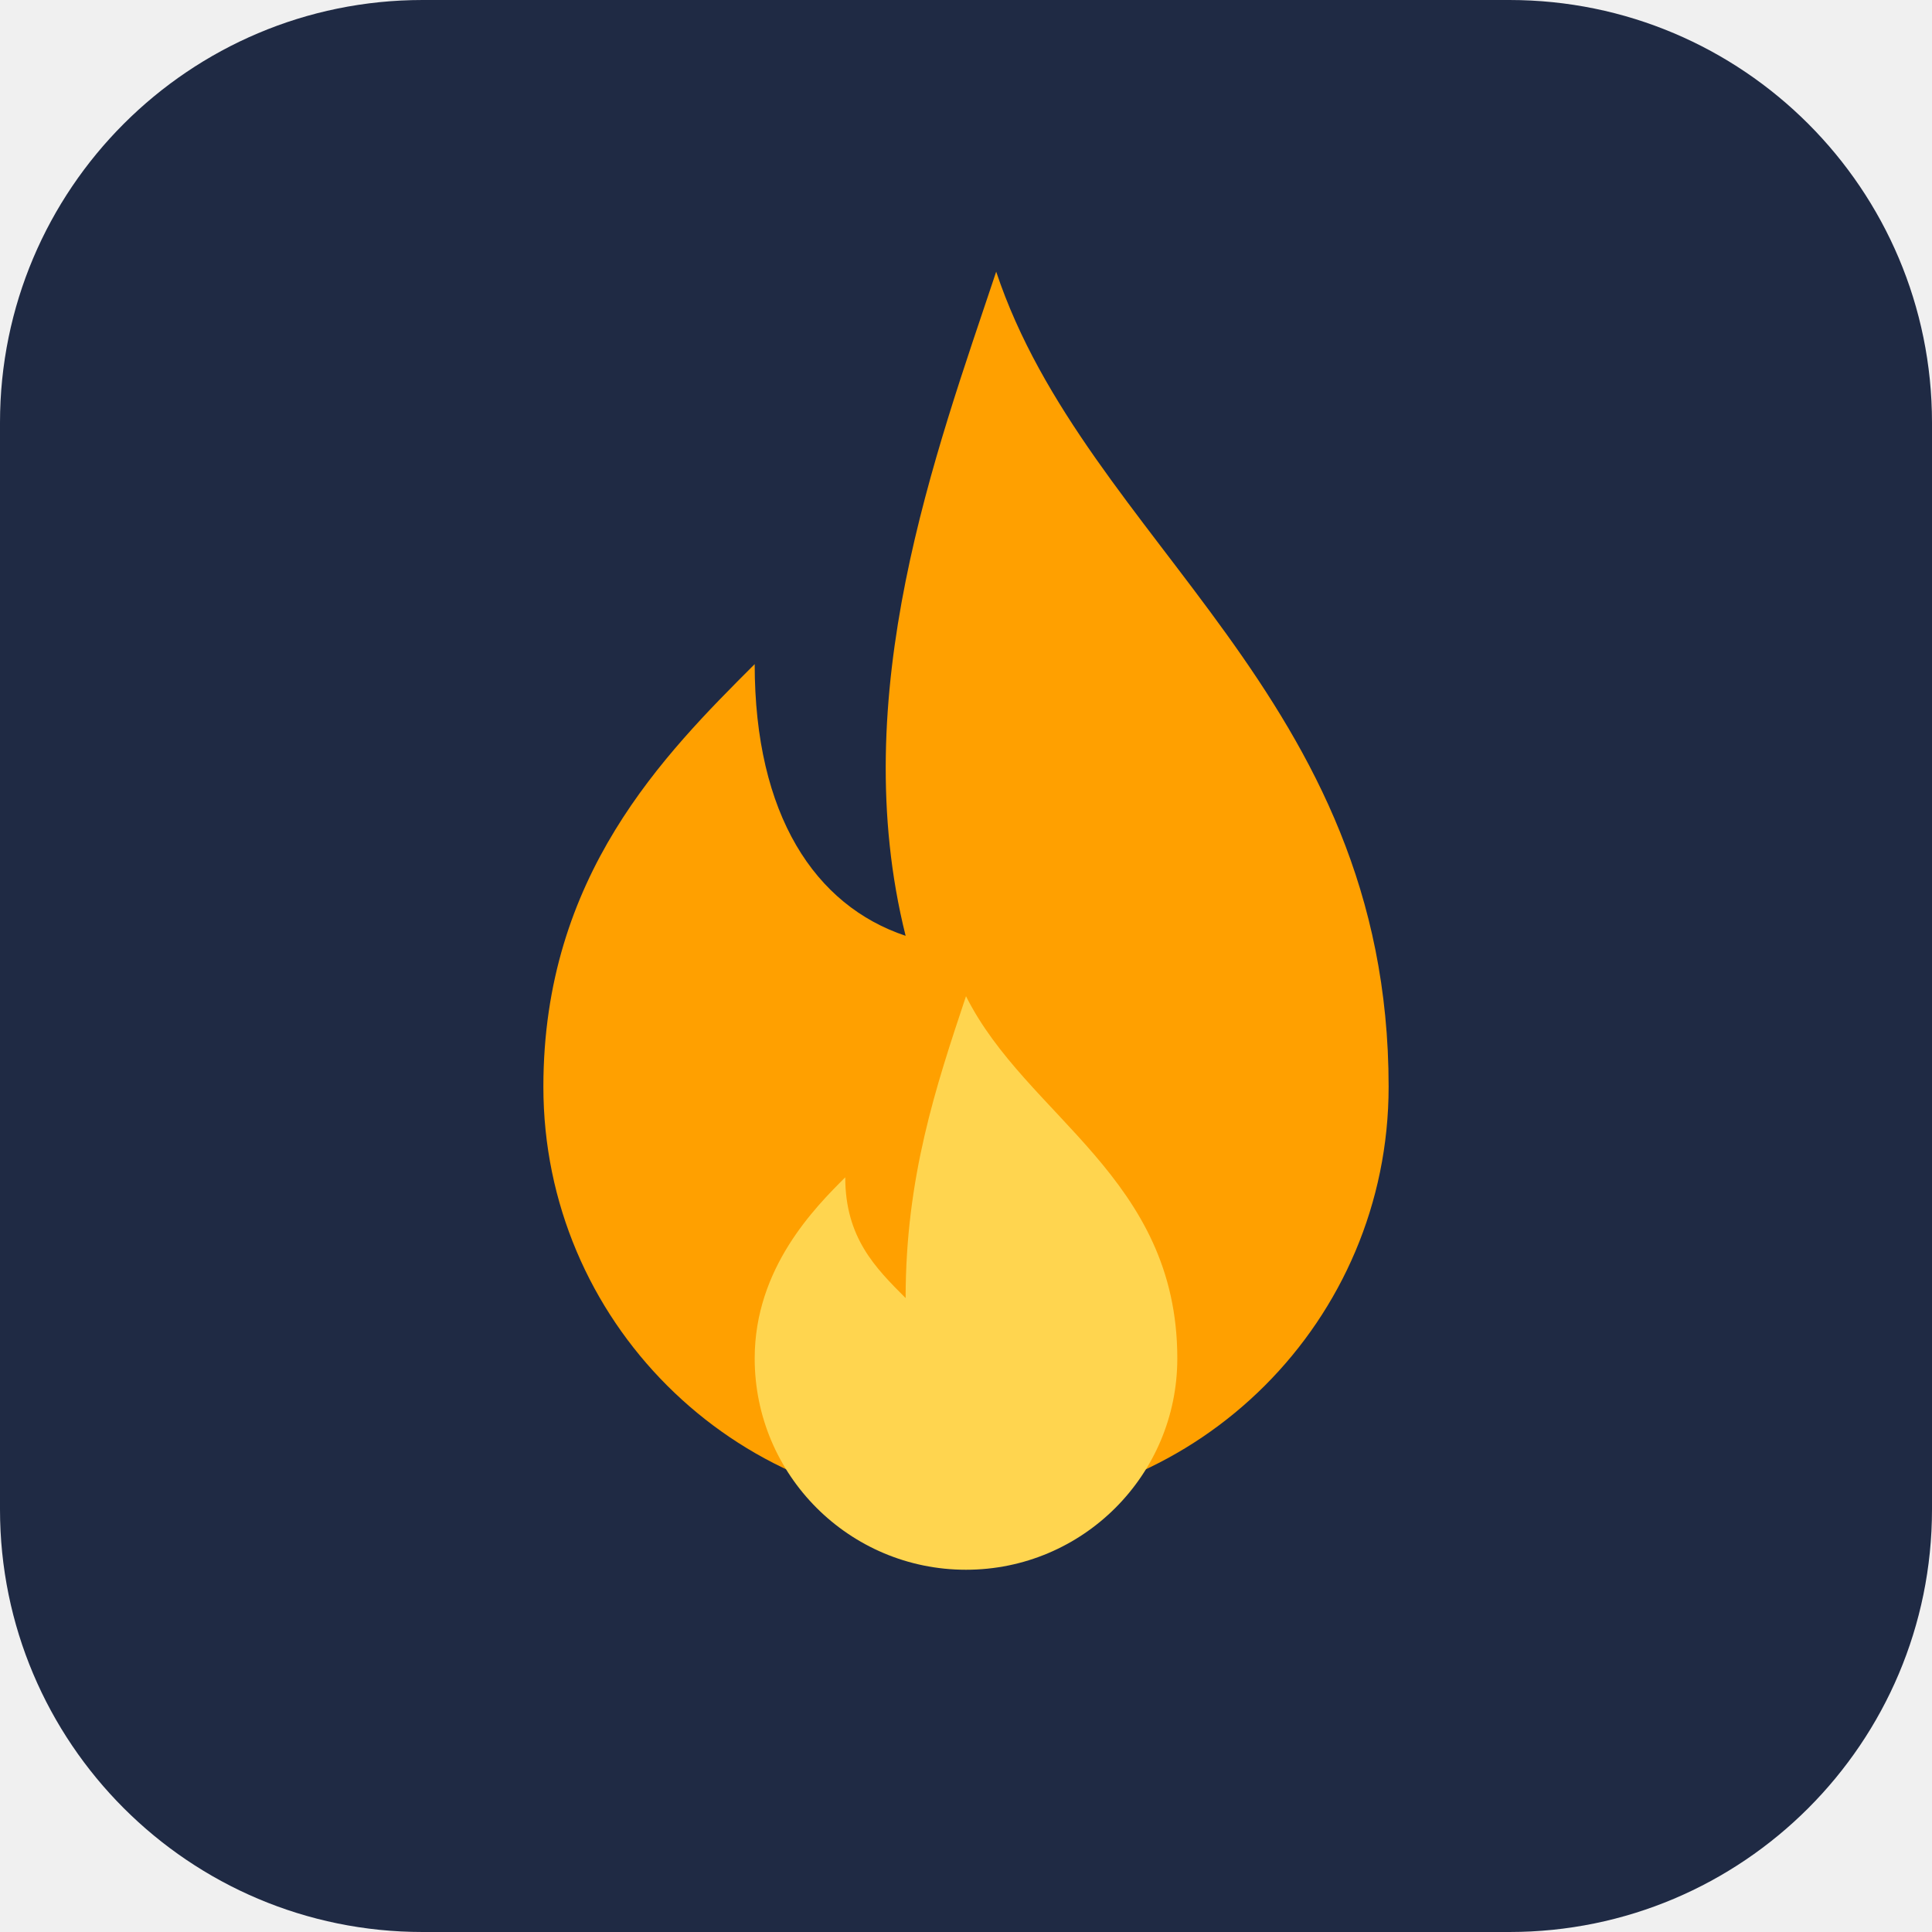
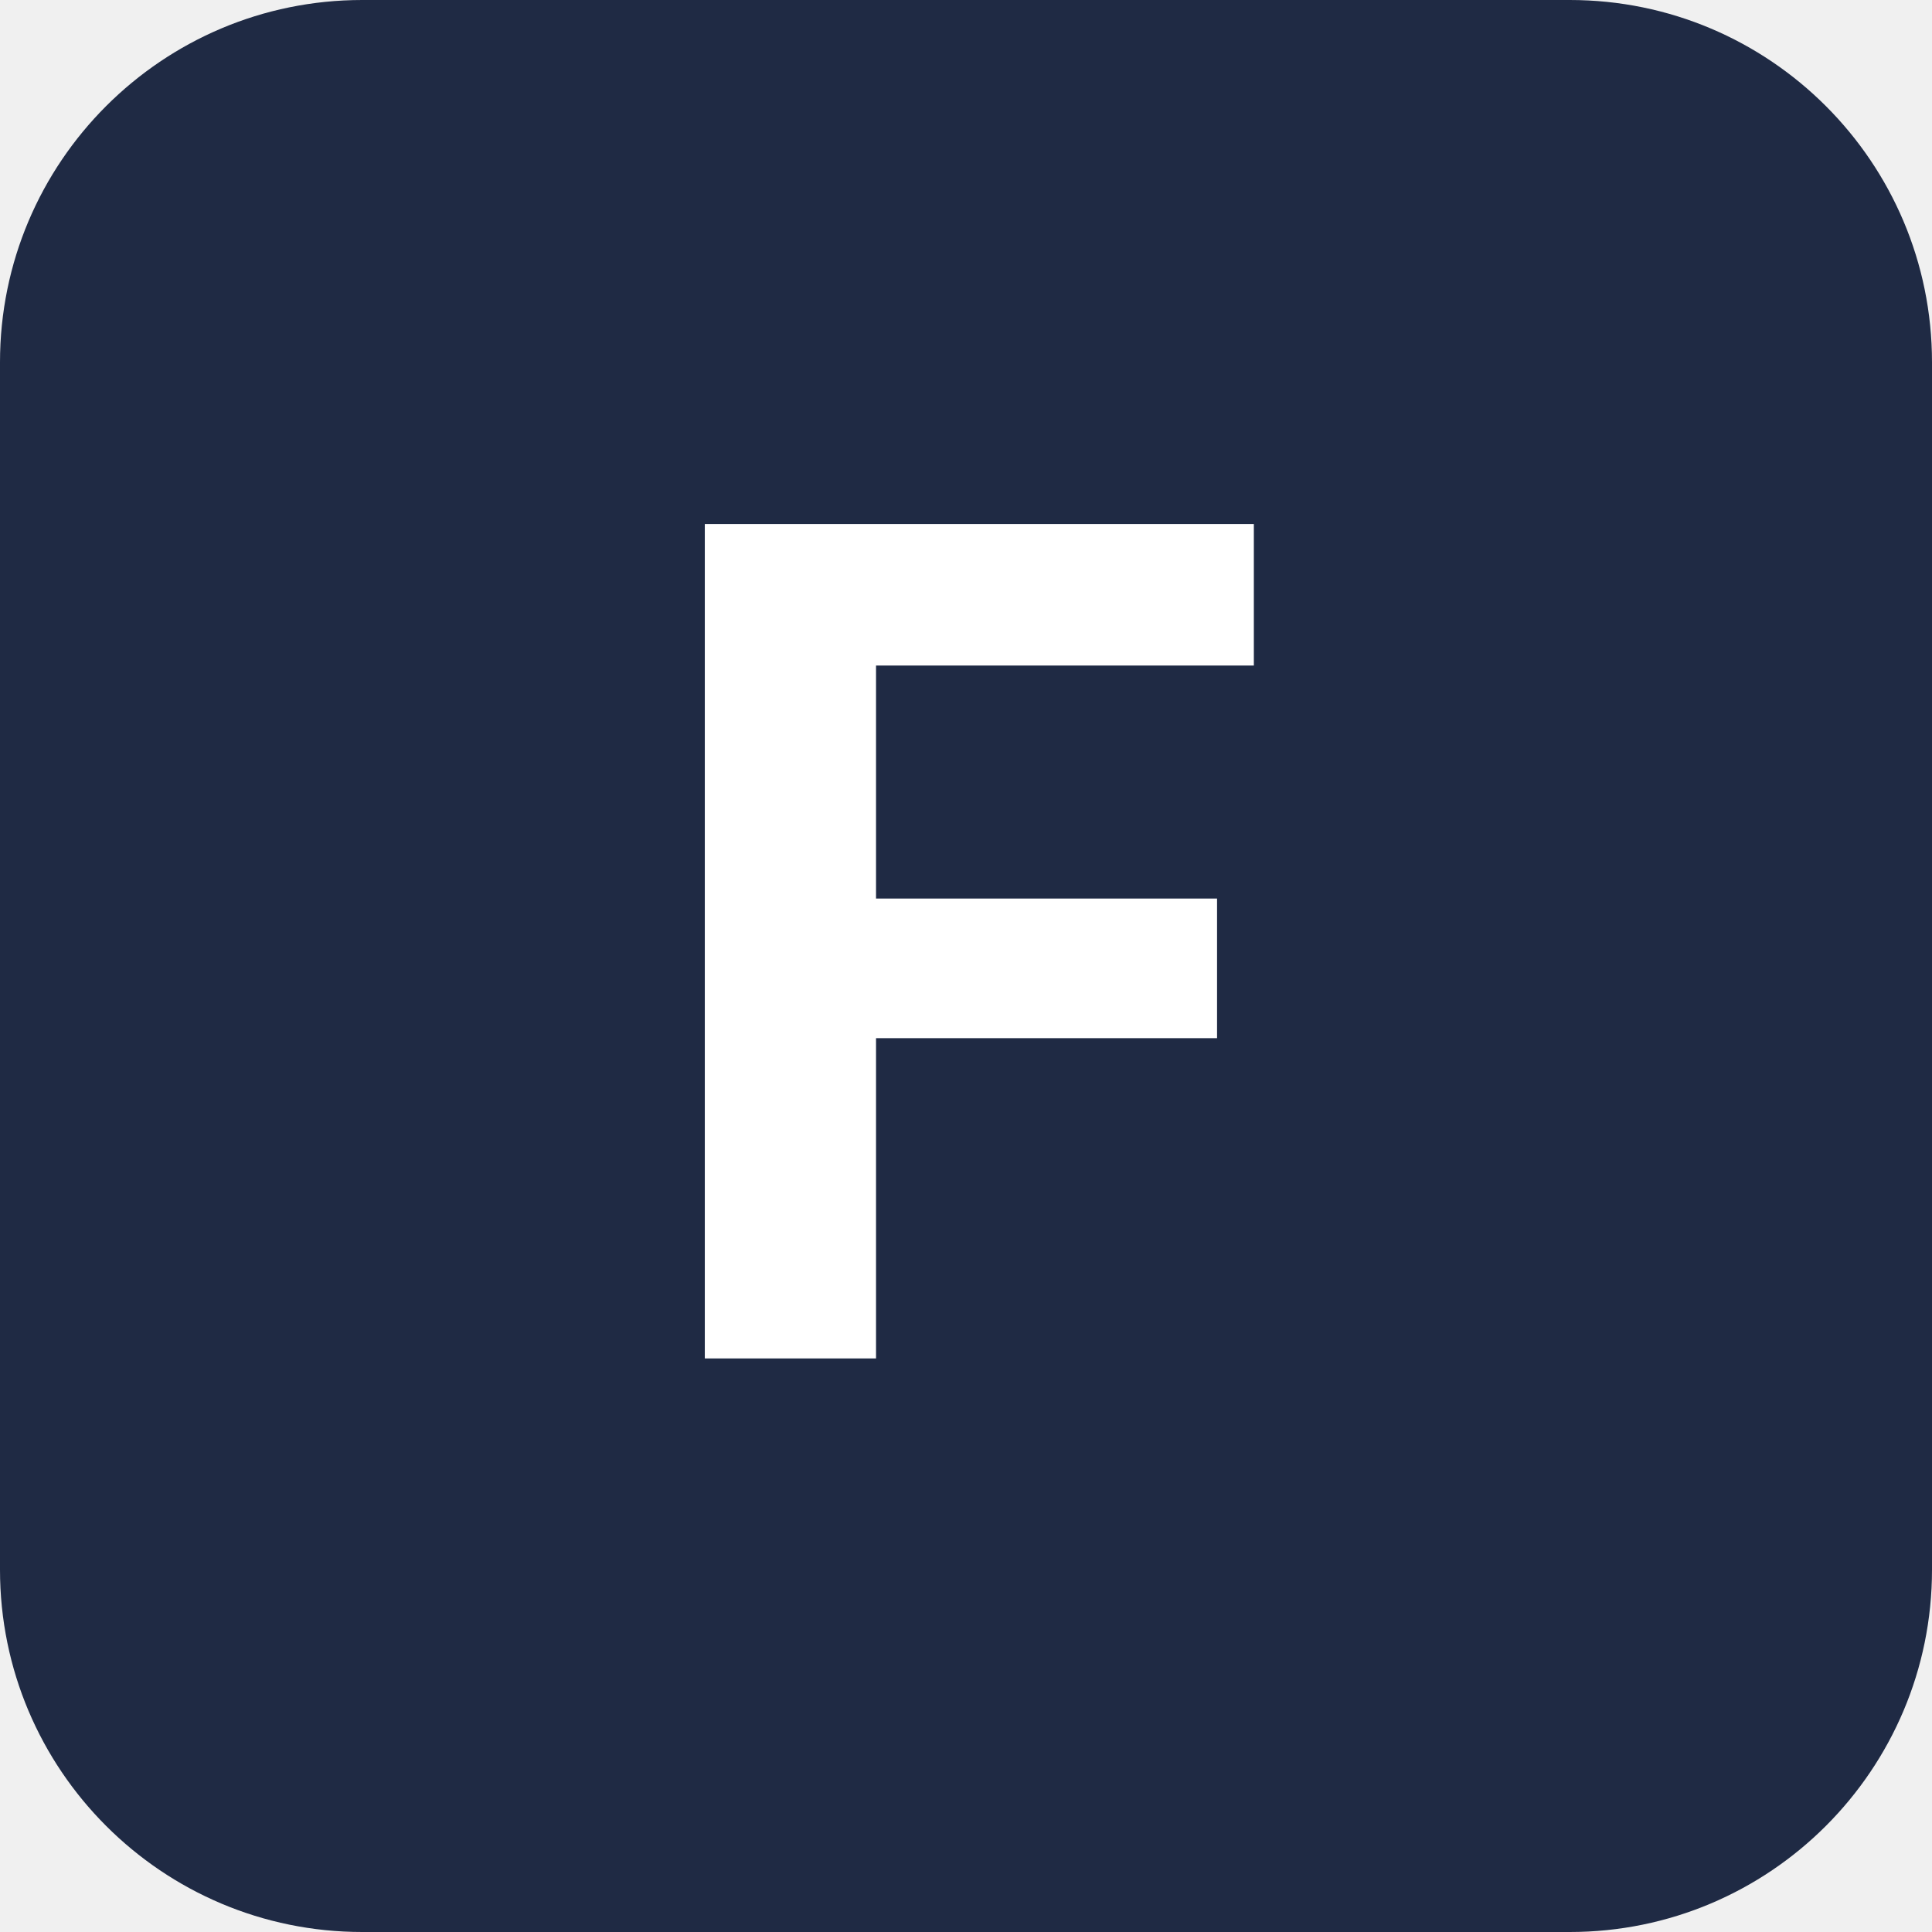
<svg xmlns="http://www.w3.org/2000/svg" viewBox="0 0 64 64">
-   <rect width="64" height="64" rx="14" fill="#1f2a44" />
-   <path d="M33 9c3 9 13 14 13 27a14 14 0 0 1-28 0c0-7 4-11 7-14 0 5 2 8 5 9-2-8 1-16 3-22z" fill="#ffa000" />
-   <path d="M32 33c2 4 7 6 7 12a7 7 0 0 1-14 0c0-3 2-5 3-6 0 2 1 3 2 4 0-4 1-7 2-10z" fill="#ffd54f" />
+   <rect width="64" height="64" rx="12" fill="#1f2a44" />
+   <text x="32" y="45" font-family="system-ui, -apple-system, Segoe UI, sans-serif" font-size="38" font-weight="700" fill="#ffffff" text-anchor="middle">F</text>
</svg>
